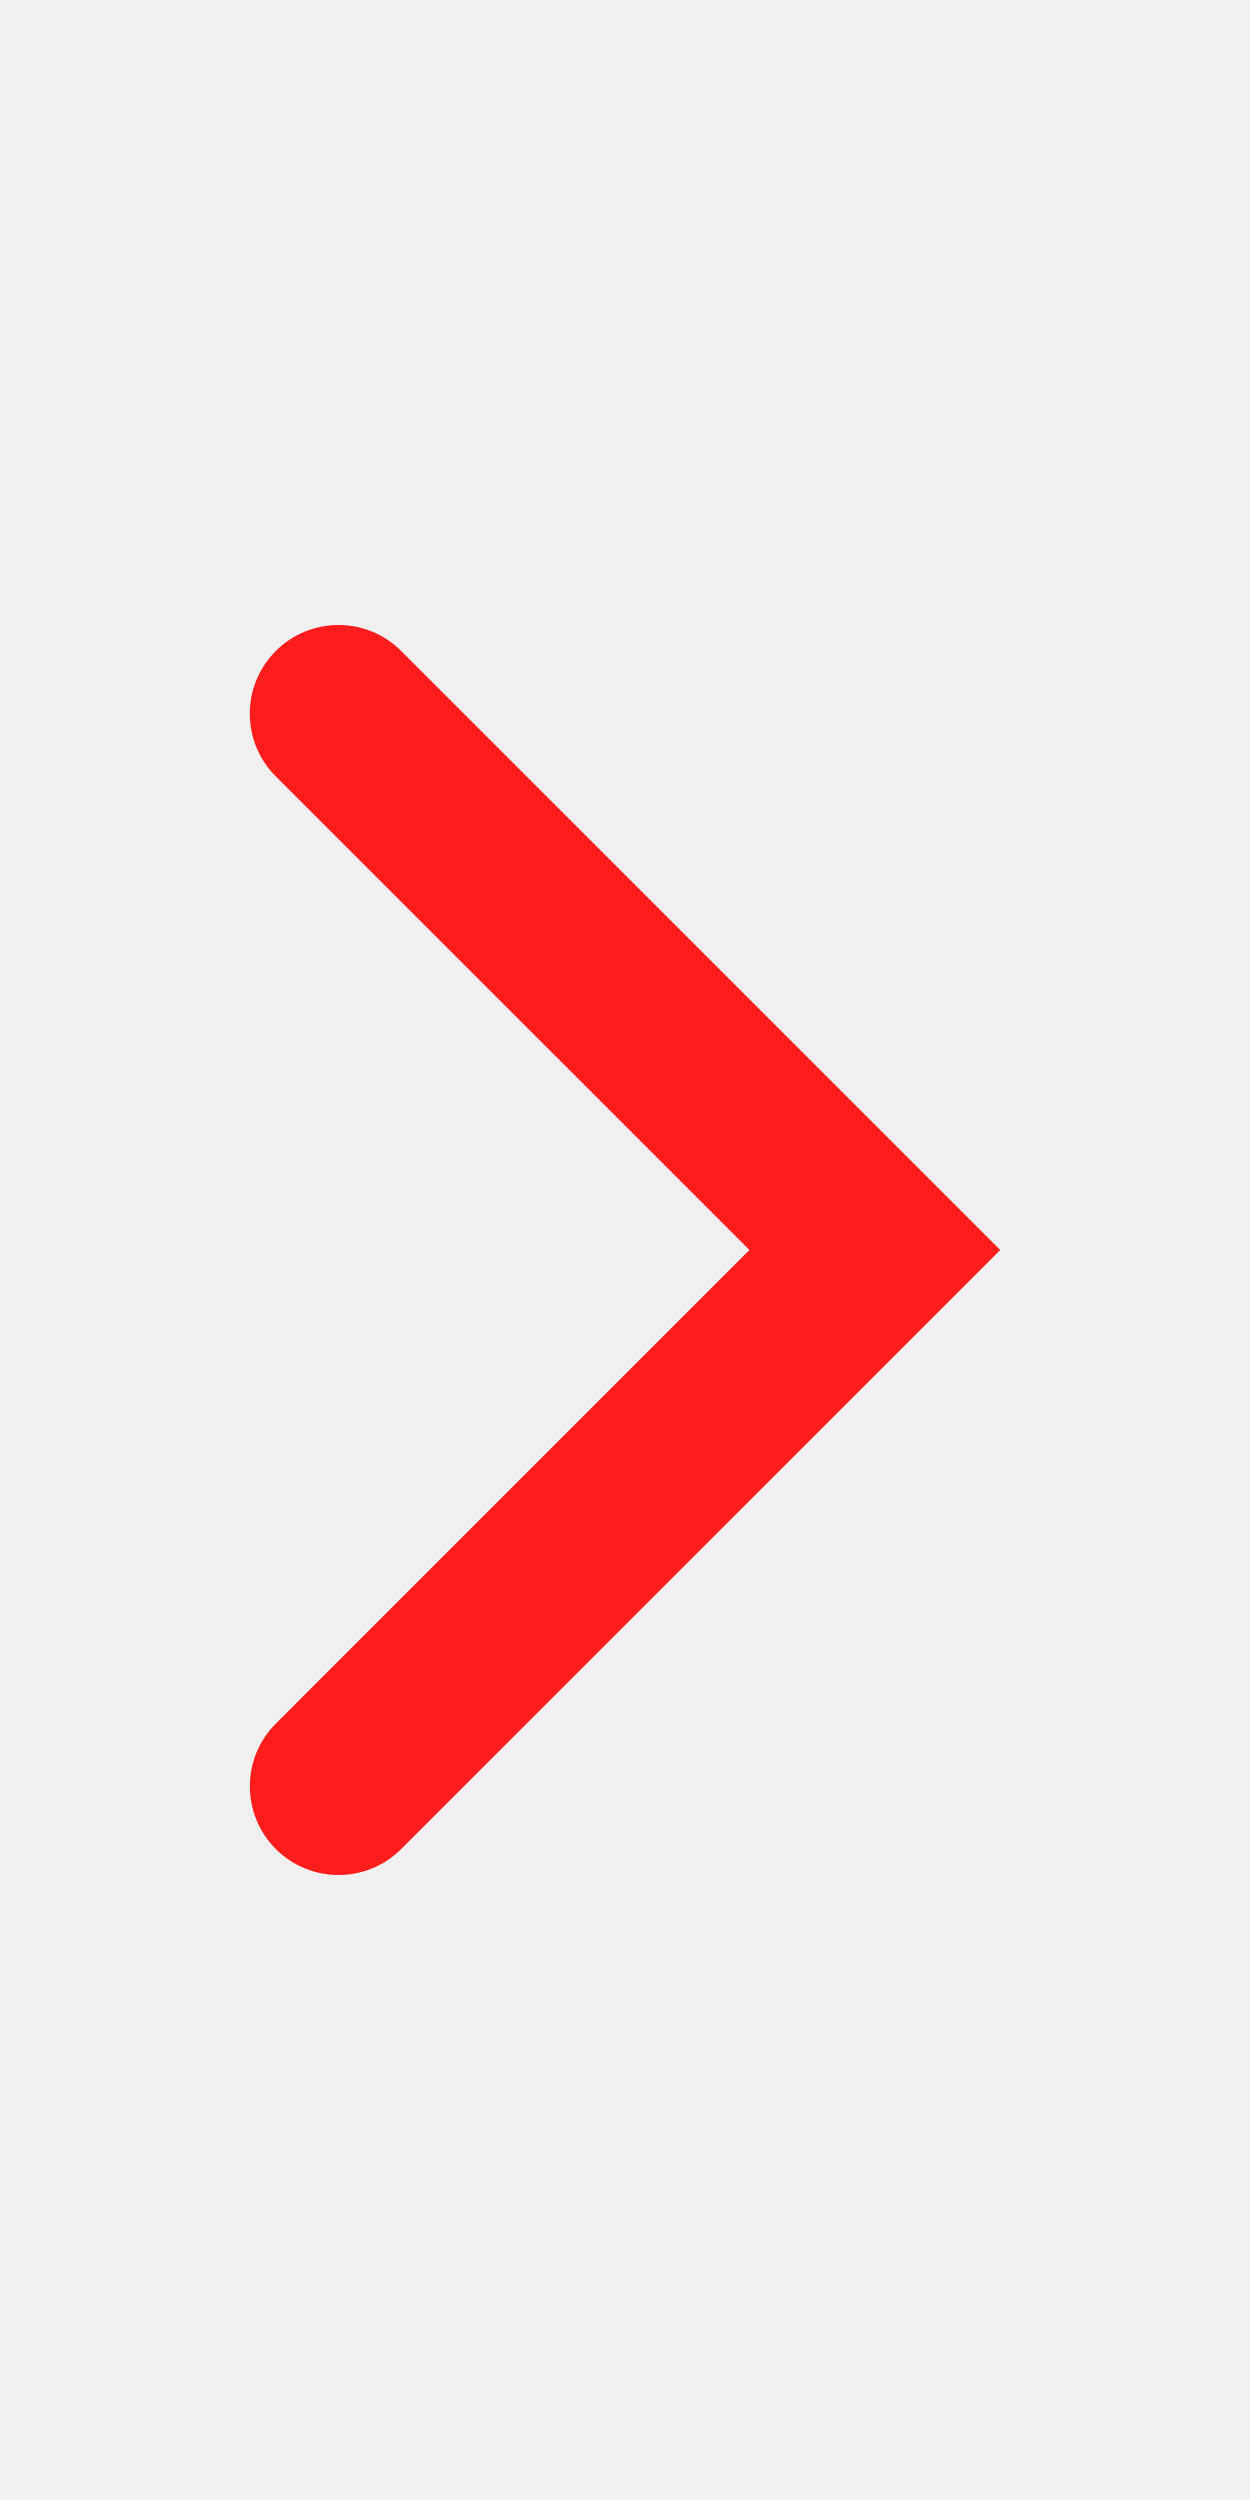
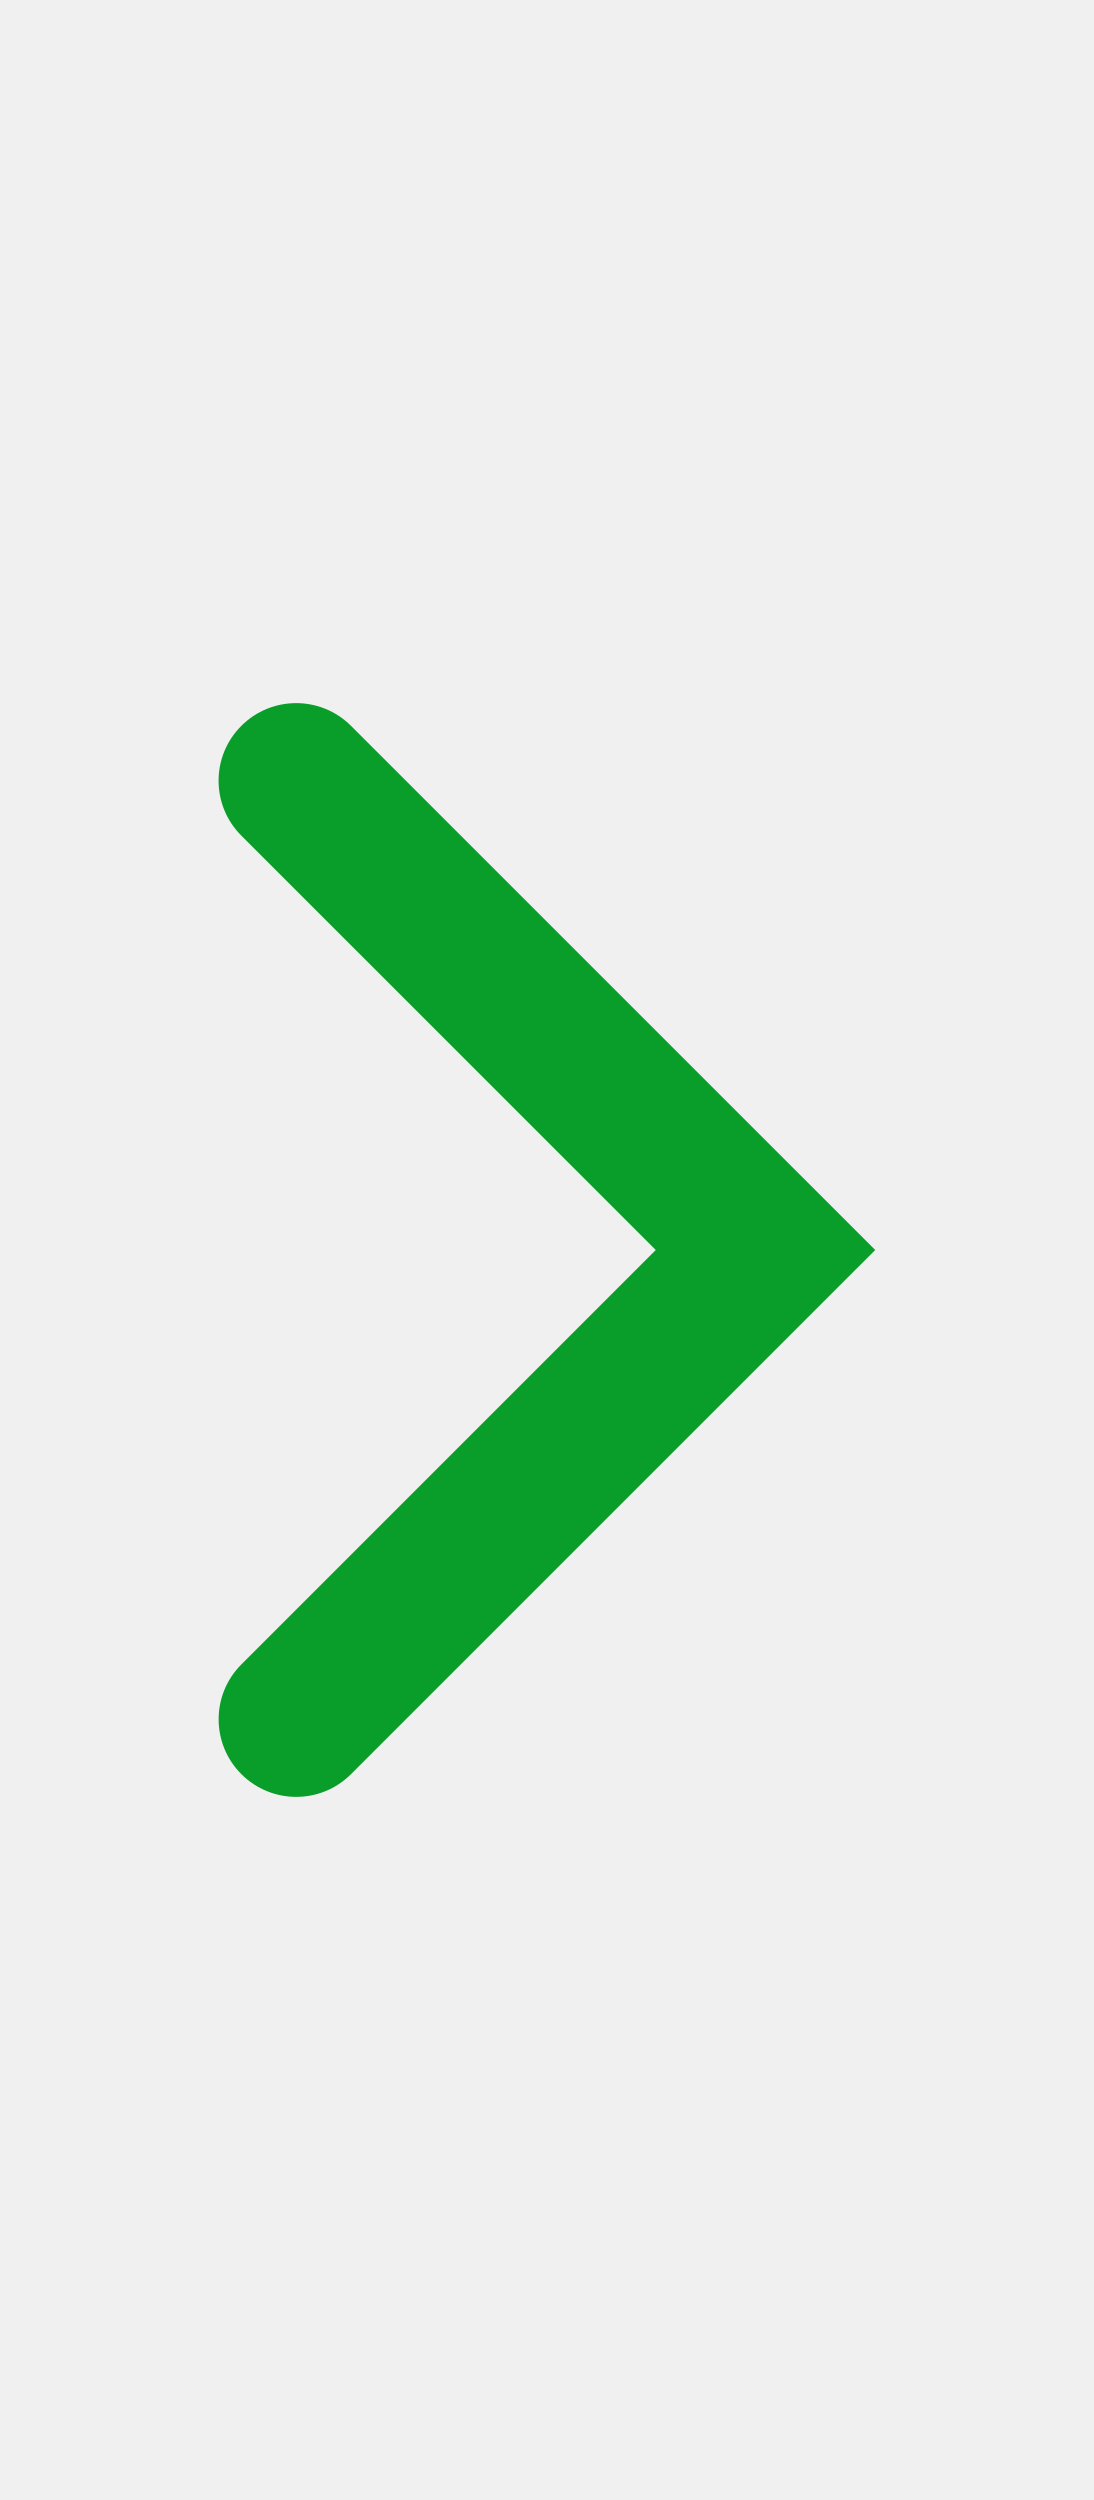
- <svg xmlns="http://www.w3.org/2000/svg" class="Cur(p)" width="16" style="fill:#fff;stroke:#fff;stroke-width:0;vertical-align:bottom" height="32" viewBox="0 0 32 32" data-icon="CoreArrowRight">
-   <path d="M7.06.665c.887-.887 2.324-.887 3.21 0L25.606 16 10.27 31.335c-.442.443-1.023.665-1.604.665s-1.162-.222-1.605-.665c-.886-.887-.886-2.324 0-3.21L19.185 16 7.06 3.876c-.887-.887-.887-2.324 0-3.21z" stroke="#FFFFFF" fill="#ff1c1c" stroke-width="0px" />
+ <svg xmlns="http://www.w3.org/2000/svg" class="Cur(p)" width="14" style="fill:#fff;stroke:#fff;stroke-width:0;vertical-align:bottom" height="32" viewBox="0 0 32 32" data-icon="CoreArrowRight">
+   <path d="M7.06.665c.887-.887 2.324-.887 3.21 0L25.606 16 10.27 31.335c-.442.443-1.023.665-1.604.665s-1.162-.222-1.605-.665c-.886-.887-.886-2.324 0-3.21L19.185 16 7.06 3.876c-.887-.887-.887-2.324 0-3.21z" stroke="#FFFFFF" fill="#099e29" stroke-width="0px" />
</svg>
